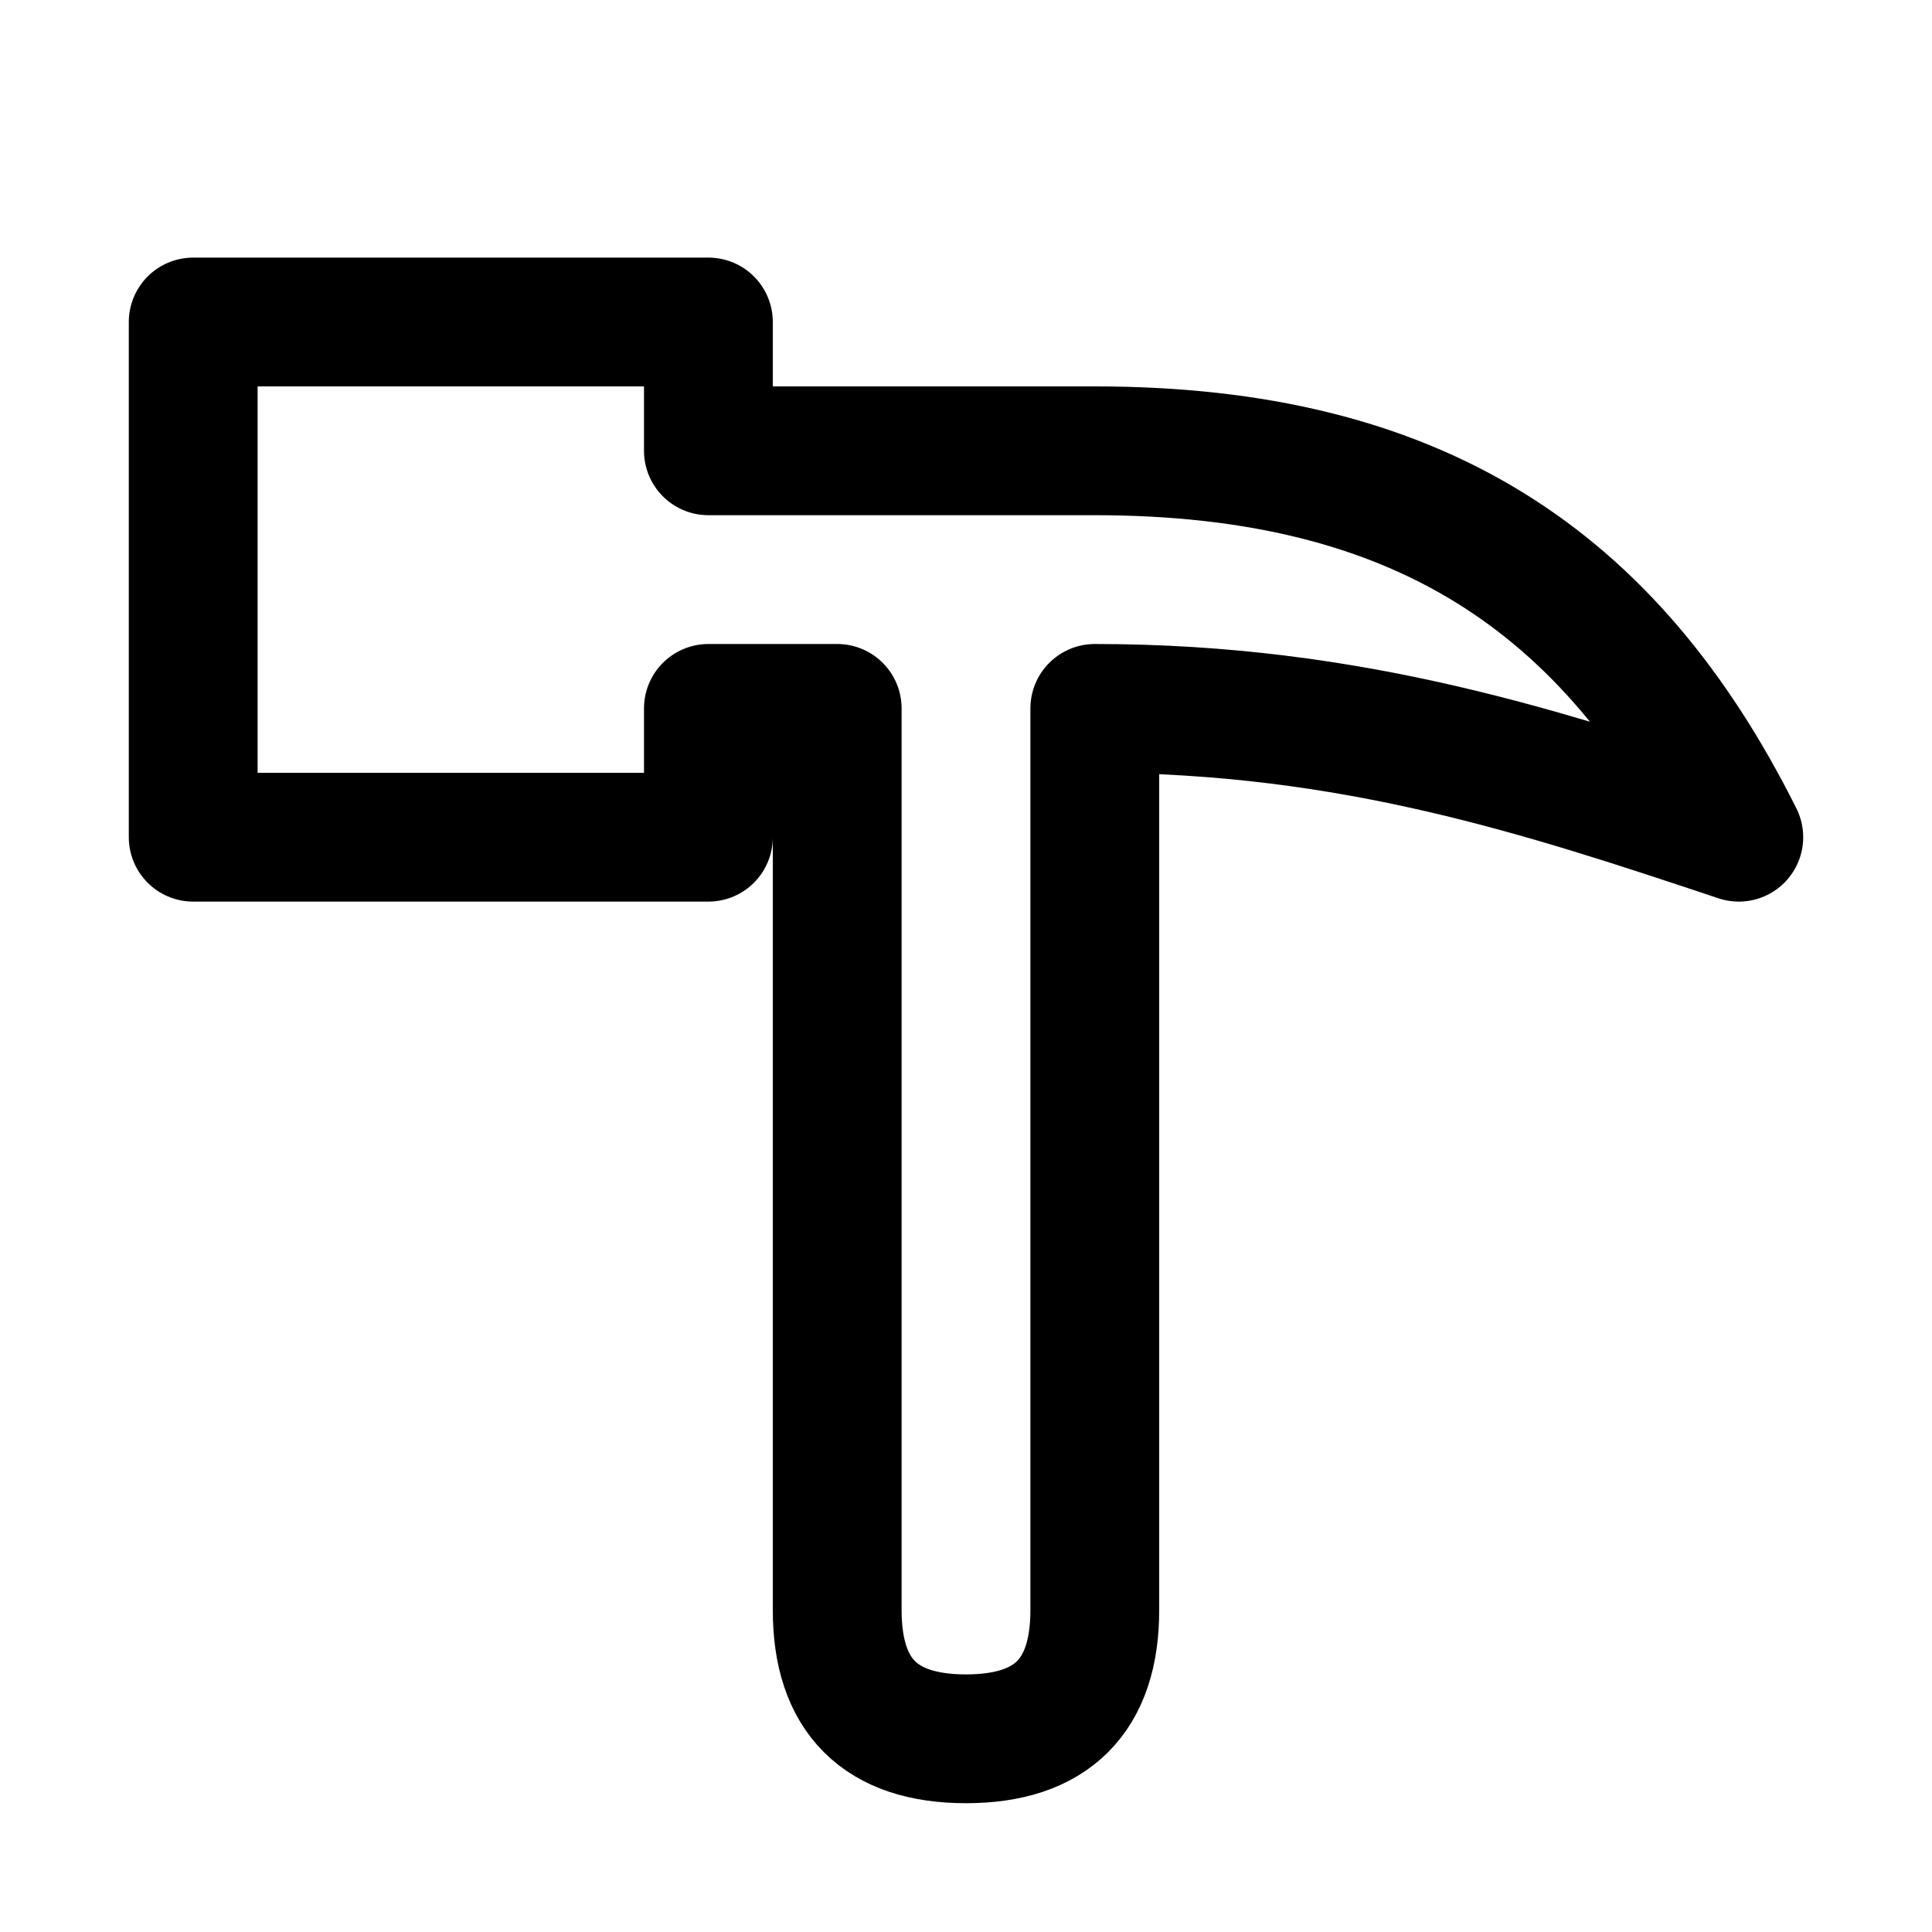
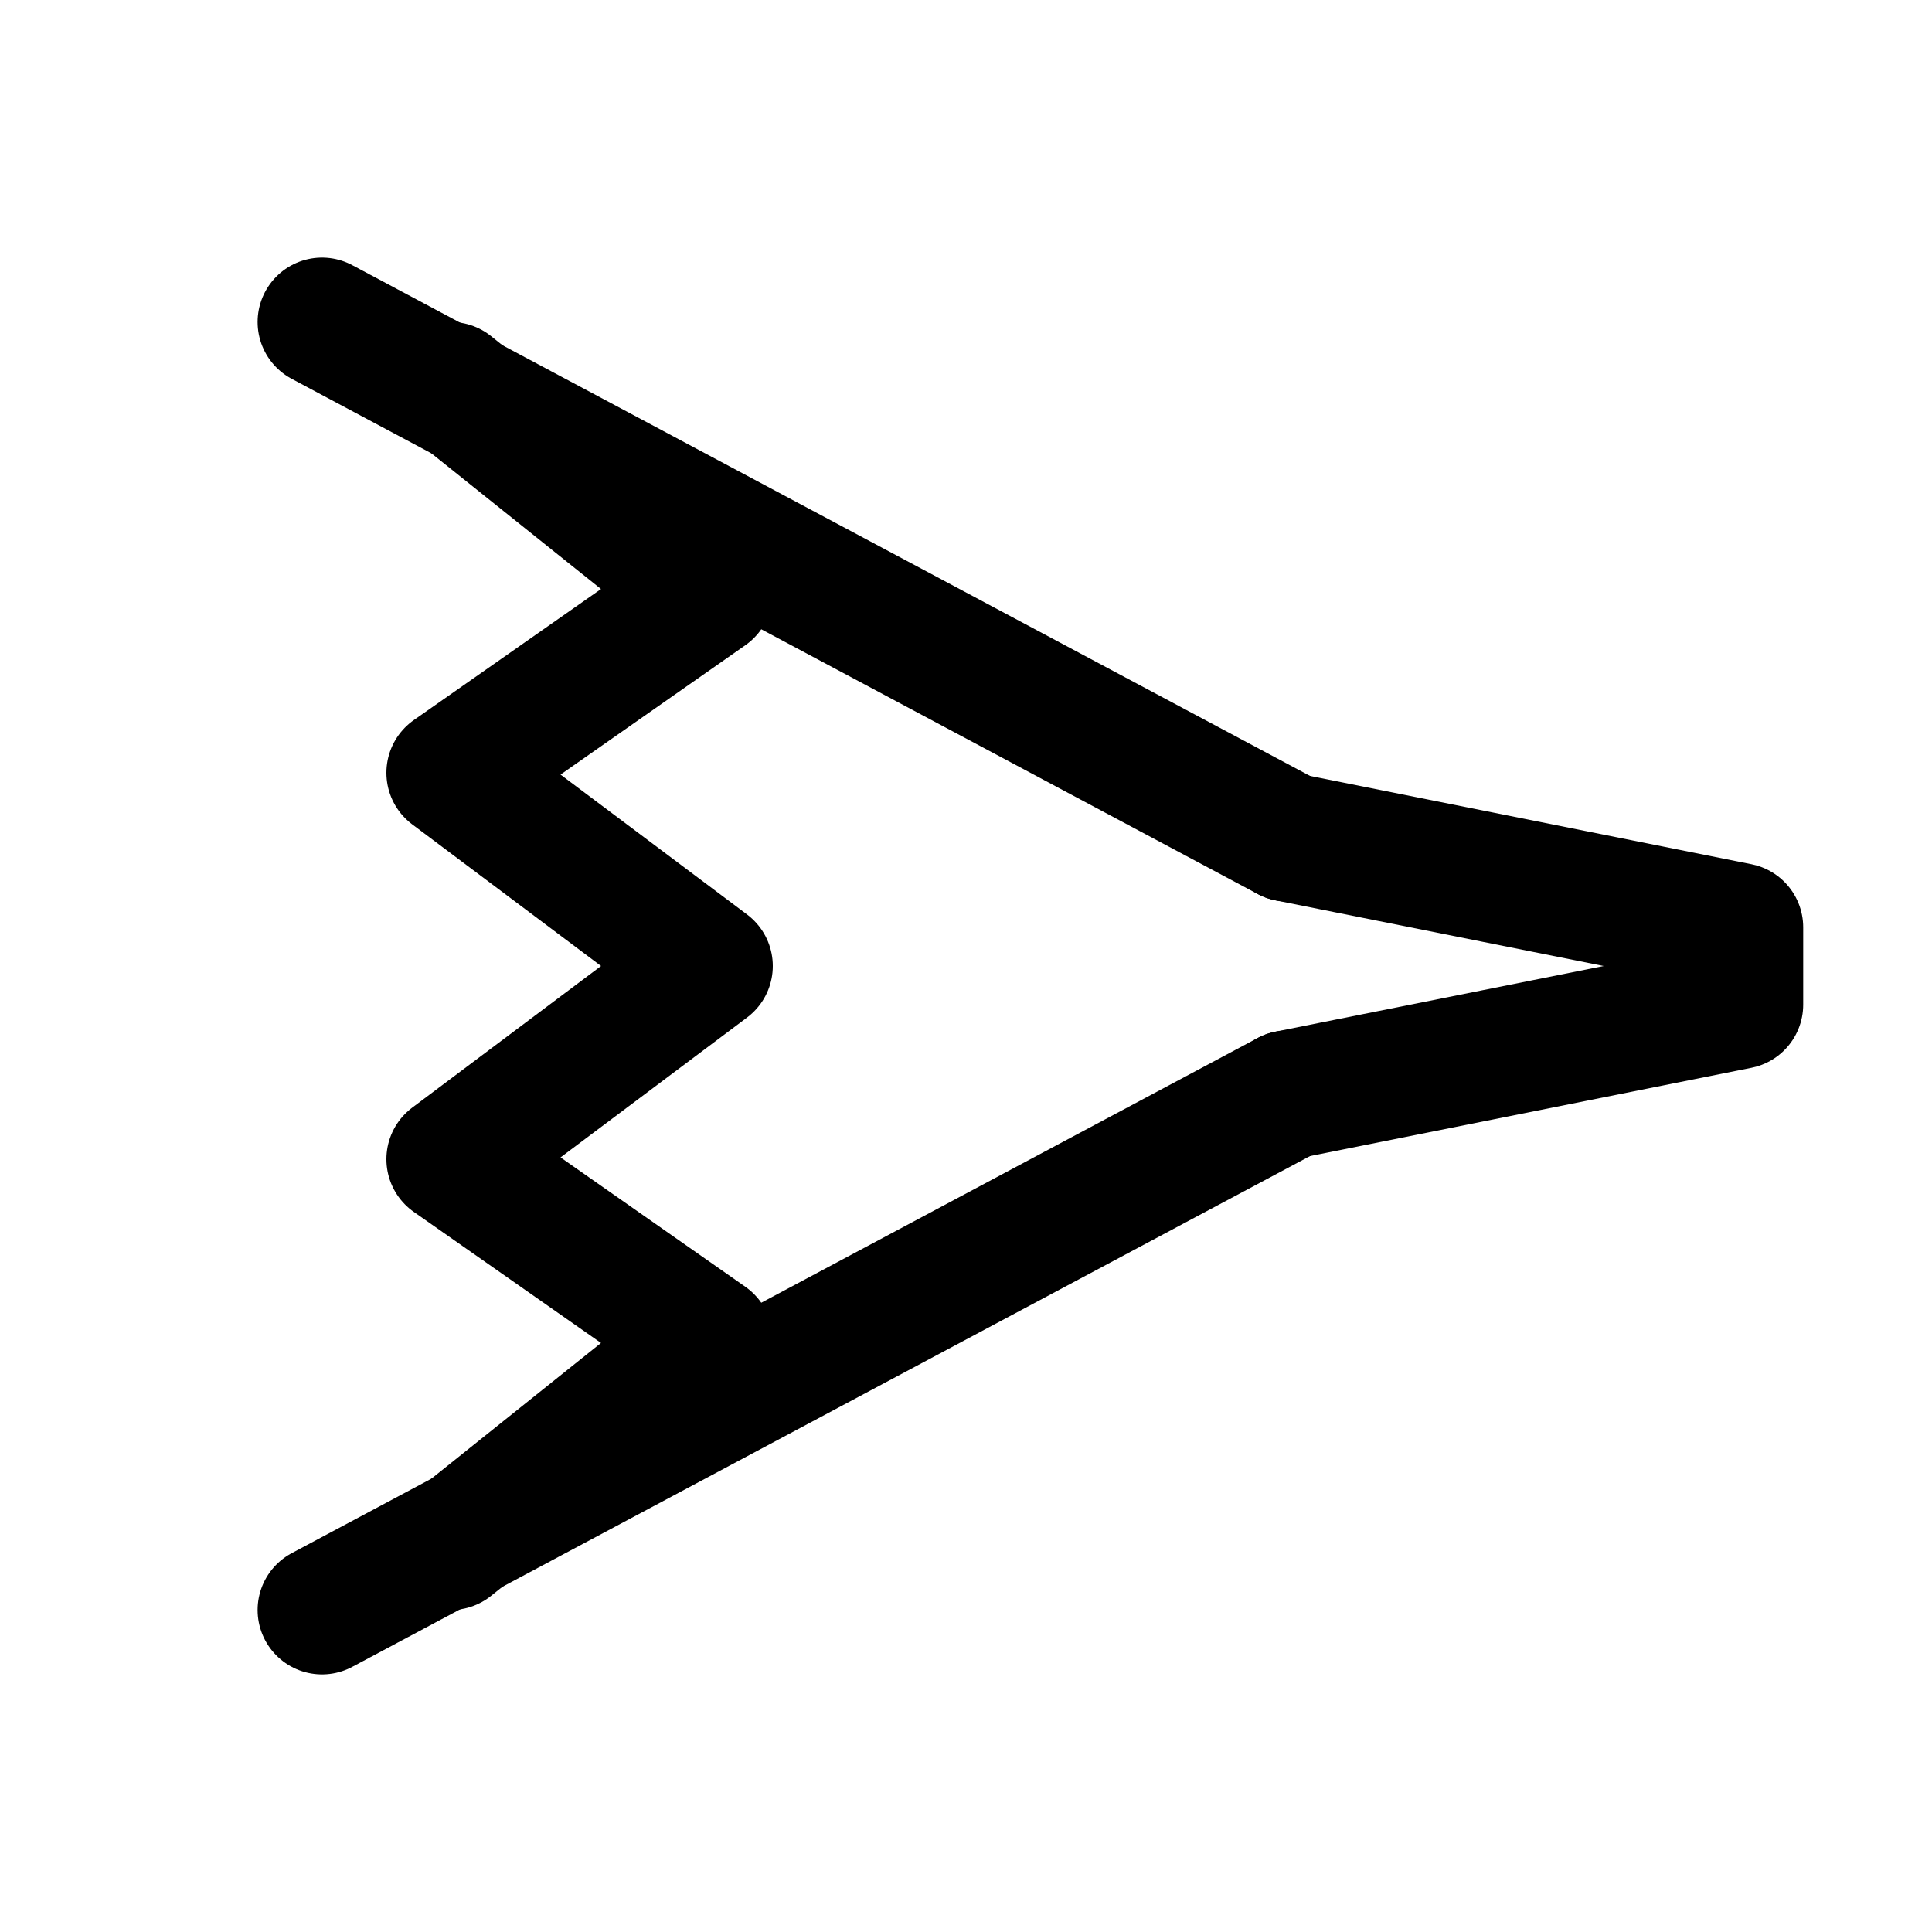
<svg xmlns="http://www.w3.org/2000/svg" width="15" height="15" viewBox="0 0 15 15" fill="none" stroke="currentColor" stroke-width="1" stroke-linecap="round" stroke-linejoin="round">
-   <path d="M3.5 2.5H5.5V3.5H8.5C11 3.5 12.5 4.5 13.5 6.5C12 6 10.5 5.5 8.5 5.5V12.5Q8.5 13.5 7.5 13.5Q6.5 13.5 6.5 12.5V5.5H5.5V6.5H1.5V2.5H3.5" />
+   <path d="M2.5 2.5L10 6.5" />
+   <path d="M2.5 12.5L10 8.5" />
+   <path d="M10 6.5L13.5 7.2V7.8L10 8.5" />
+   <path d="M3.5 3L5.5 4.6L3.5 6L5.5 7.5L3.5 9L5.5 10.4L3.5 12" />
</svg>
